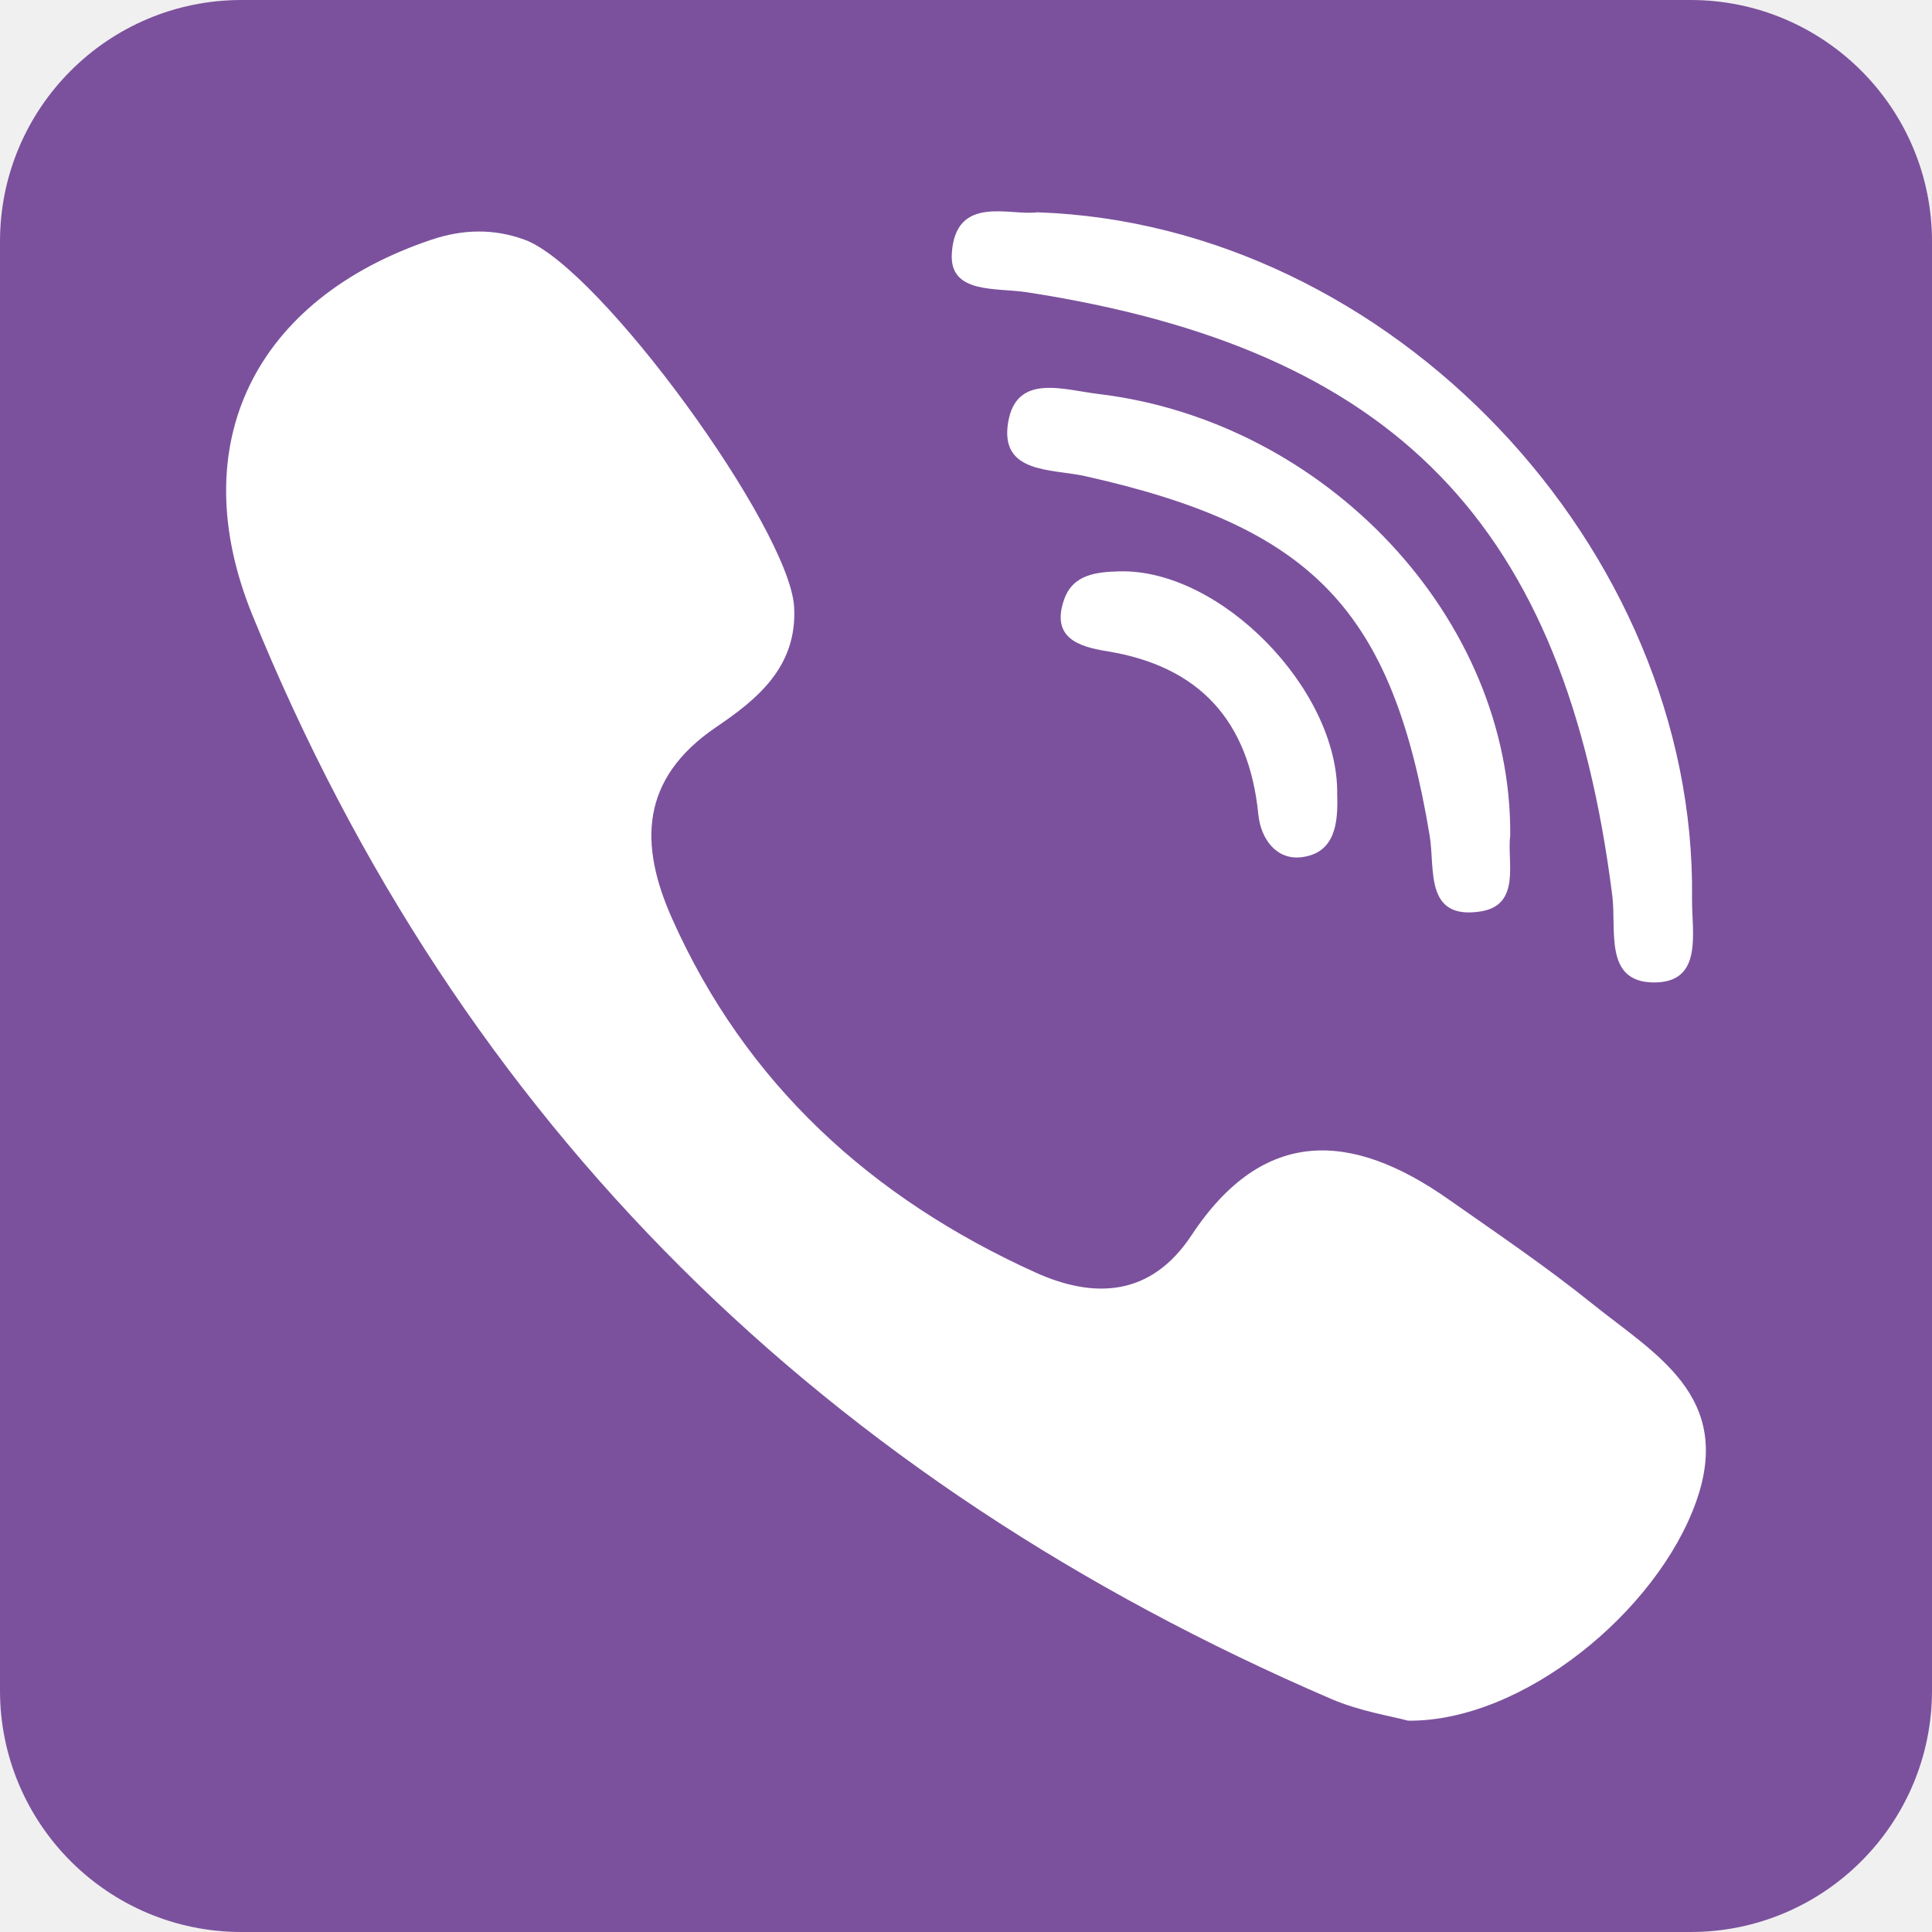
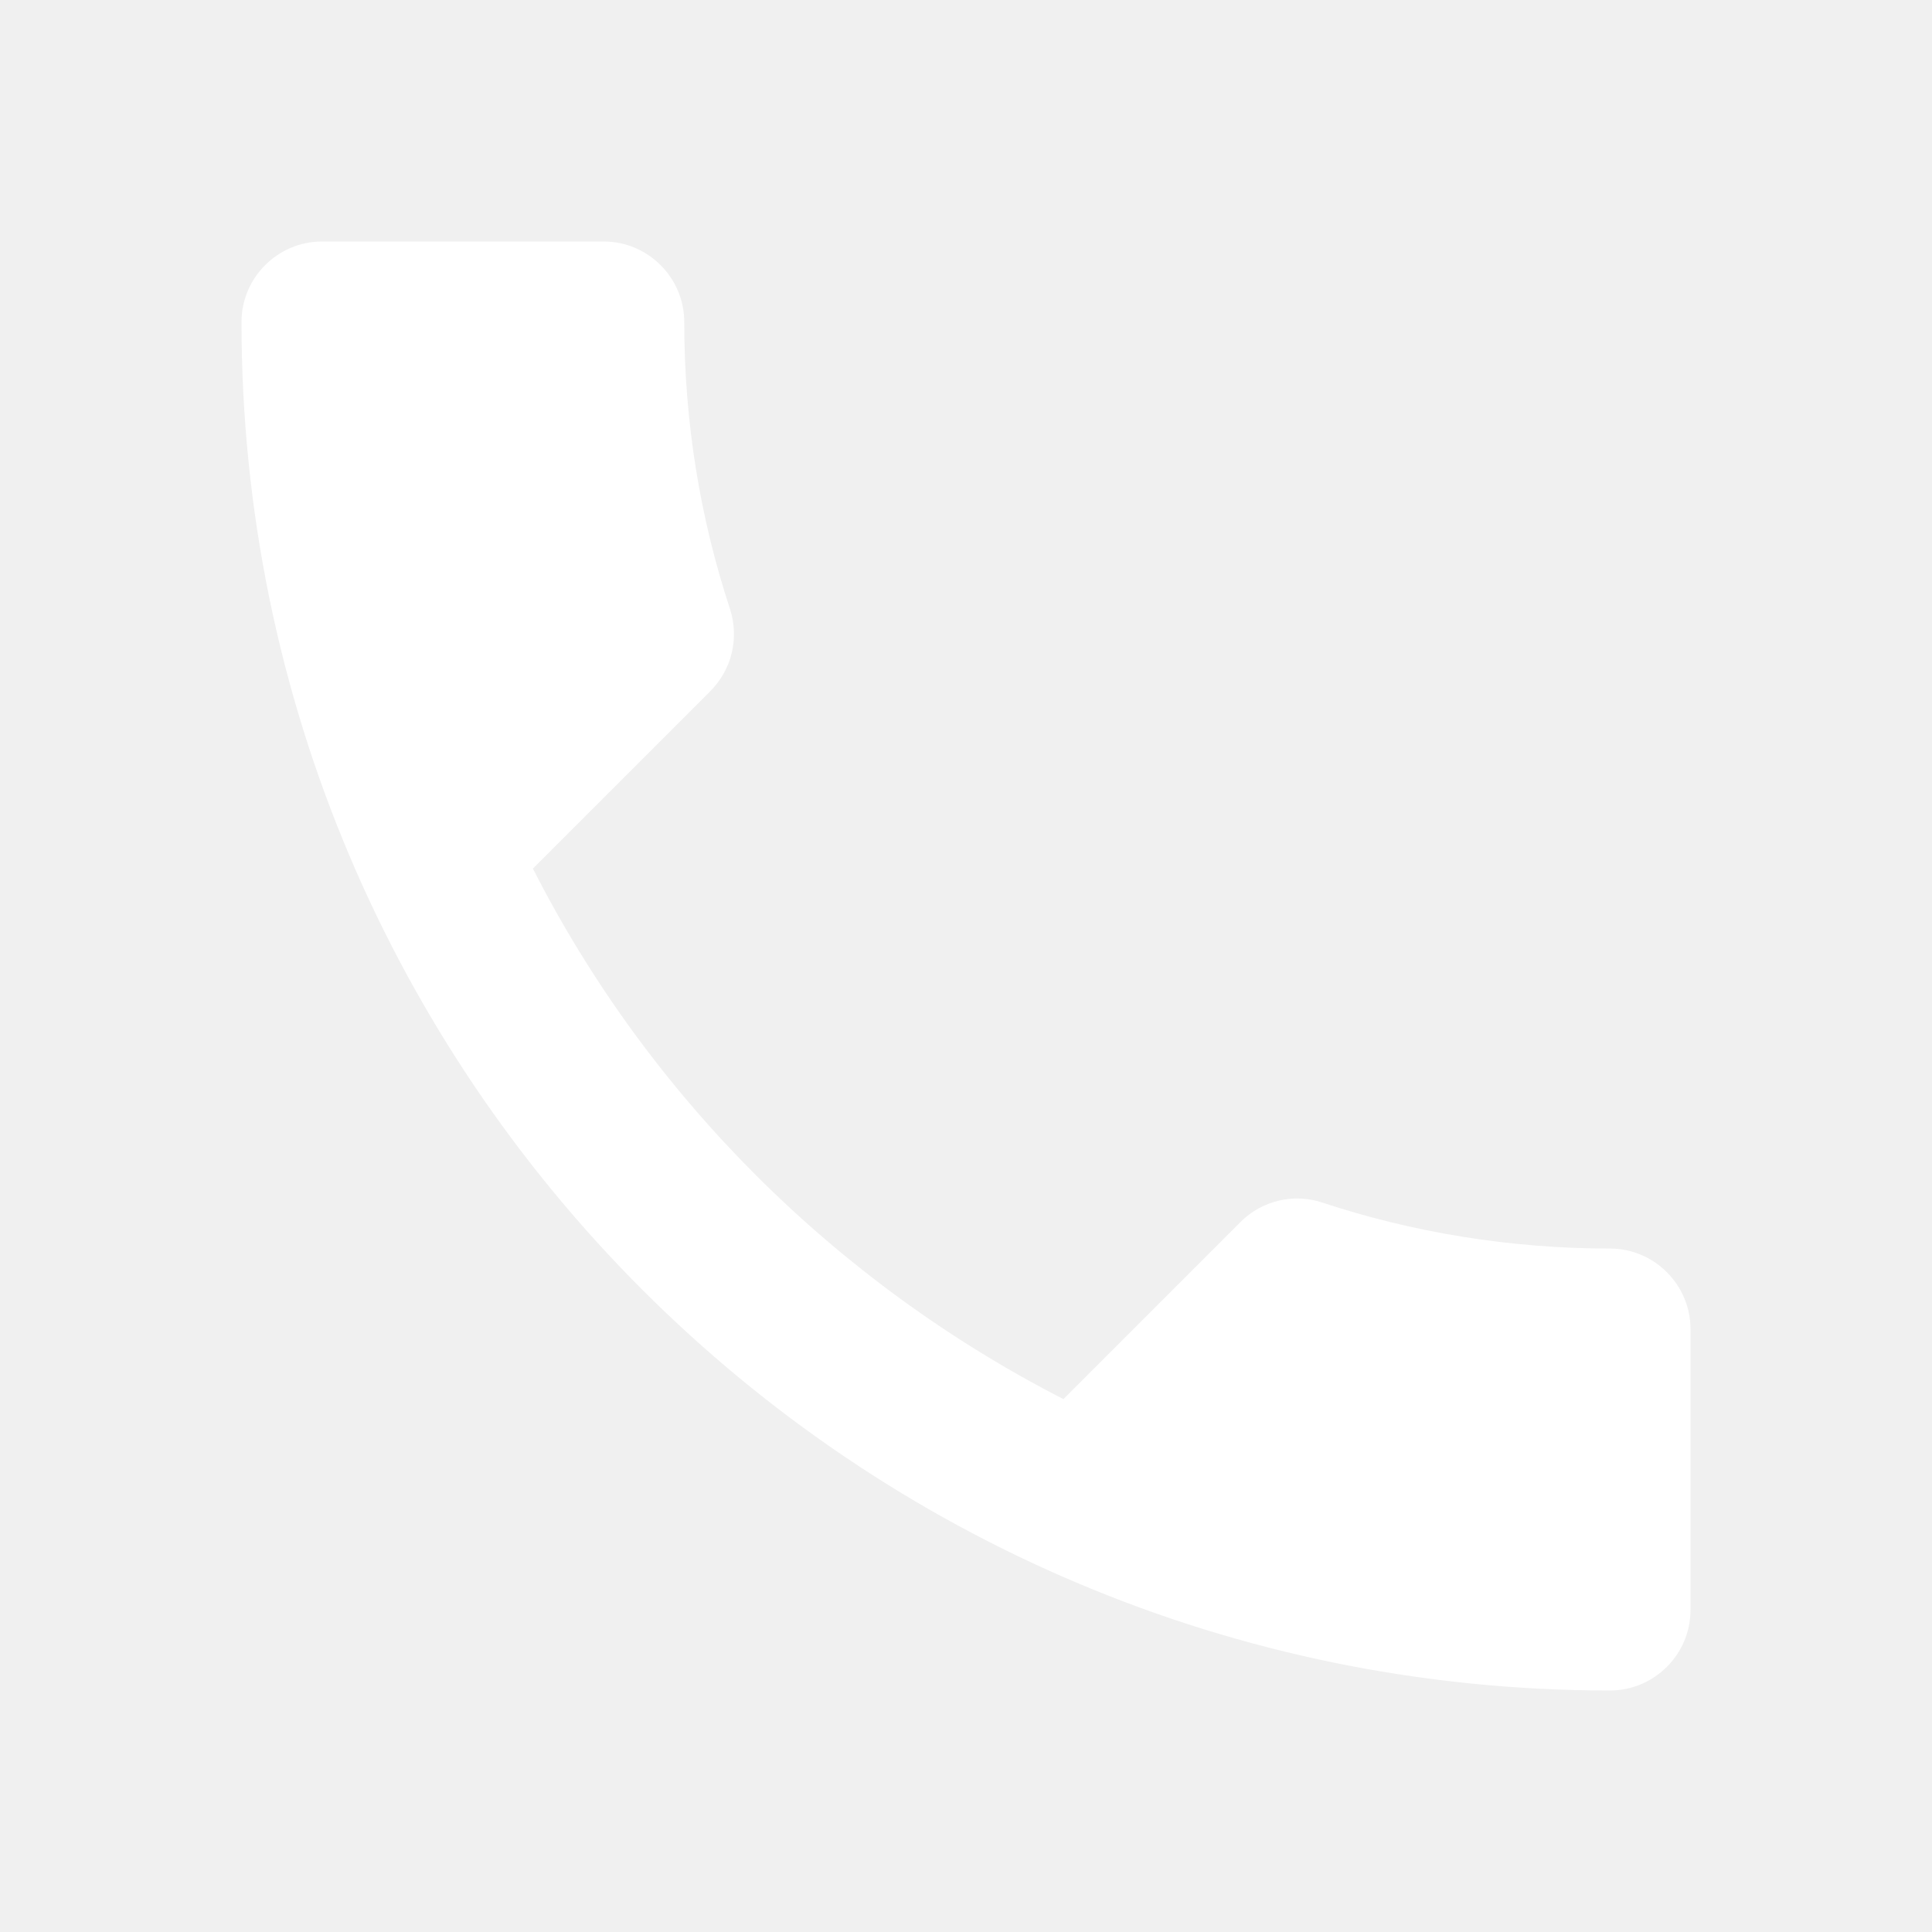
- <svg xmlns="http://www.w3.org/2000/svg" height="100%" id="Layer_1" version="1.1" viewBox="0 0 512 512" width="100%" xml:space="preserve">
-   <defs id="defs12" />
-   <g id="g4780">
-     <rect height="512" id="rect2987" rx="64" ry="64" style="fill:#7b519d;fill-opacity:1;fill-rule:nonzero;stroke:none" width="512" x="0" y="0" />
-     <g id="g15" transform="matrix(1.452588,0,0,1.452588,-115.1796,-97.14789)">
-       <path d="m 369.75,304.701 c -8.397,-6.76 -17.371,-12.828 -26.204,-19.027 -17.617,-12.373 -33.73,-13.334 -46.876,6.572 -7.382,11.176 -17.716,11.665 -28.521,6.762 -29.789,-13.506 -52.791,-34.318 -66.265,-64.595 -5.96,-13.395 -5.882,-25.405 8.064,-34.879 7.383,-5.01 14.822,-10.939 14.227,-21.887 -0.777,-14.275 -35.437,-61.981 -49.124,-67.016 -5.664,-2.084 -11.304,-1.949 -17.066,-0.012 -32.095,10.793 -45.388,37.188 -32.657,68.441 37.98,93.242 104.82,158.154 196.828,197.773 5.245,2.256 11.073,3.158 14.024,3.967 20.947,0.211 45.486,-19.971 52.573,-40 6.823,-19.269 -7.597,-26.918 -19.003,-36.099 z" id="path17-6" style="fill:#ffffff;fill-rule:evenodd" />
-       <path d="m 266.586,120.19 c 67.264,10.344 98.285,42.328 106.851,110.076 0.794,6.258 -1.537,15.674 7.391,15.848 9.331,0.178 7.083,-9.099 7.161,-15.363 0.789,-63.806 -54.846,-122.957 -119.458,-125.138 -4.875,0.701 -14.962,-3.362 -15.591,7.564 -0.419,7.367 8.073,6.156 13.646,7.013 z" id="path19-1" style="fill:#ffffff;fill-rule:evenodd" />
-       <path d="m 279.743,138.766 c -6.47,-0.779 -15.011,-3.828 -16.523,5.15 -1.578,9.422 7.941,8.465 14.058,9.834 41.544,9.285 56.009,24.406 62.849,65.615 0.999,6.008 -0.986,15.359 9.224,13.809 7.567,-1.152 4.834,-9.168 5.467,-13.85 0.335,-39.563 -33.567,-75.574 -75.075,-80.558 z" id="path21-2" style="fill:#ffffff;fill-rule:evenodd" />
-       <path d="m 283.558,171.118 c -4.319,0.107 -8.558,0.574 -10.145,5.189 -2.384,6.898 2.631,8.543 7.736,9.363 17.042,2.736 26.011,12.785 27.713,29.779 0.46,4.613 3.387,8.35 7.843,7.824 6.174,-0.736 6.732,-6.232 6.543,-11.451 0.305,-19.093 -21.275,-41.161 -39.69,-40.704 z" id="path23" style="fill:#ffffff;fill-rule:evenodd" />
-     </g>
-   </g>
+ <svg xmlns="http://www.w3.org/2000/svg" fill="#FFFFFF" height="24" viewBox="0 0 24 24" width="24">
+   <path d="M0 0h24v24H0z" fill="none" />
+   <path d="M6.62 10.79c1.44 2.83 3.76 5.14 6.59 6.59l2.2-2.2c.27-.27.67-.36 1.02-.24 1.12.37 2.33.57 3.57.57.55 0 1 .45 1 1V20c0 .55-.45 1-1 1-9.39 0-17-7.61-17-17 0-.55.45-1 1-1h3.5c.55 0 1 .45 1 1 0 1.25.2 2.45.57 3.57.11.35.03.74-.25 1.02l-2.2 2.2z" />
</svg>
